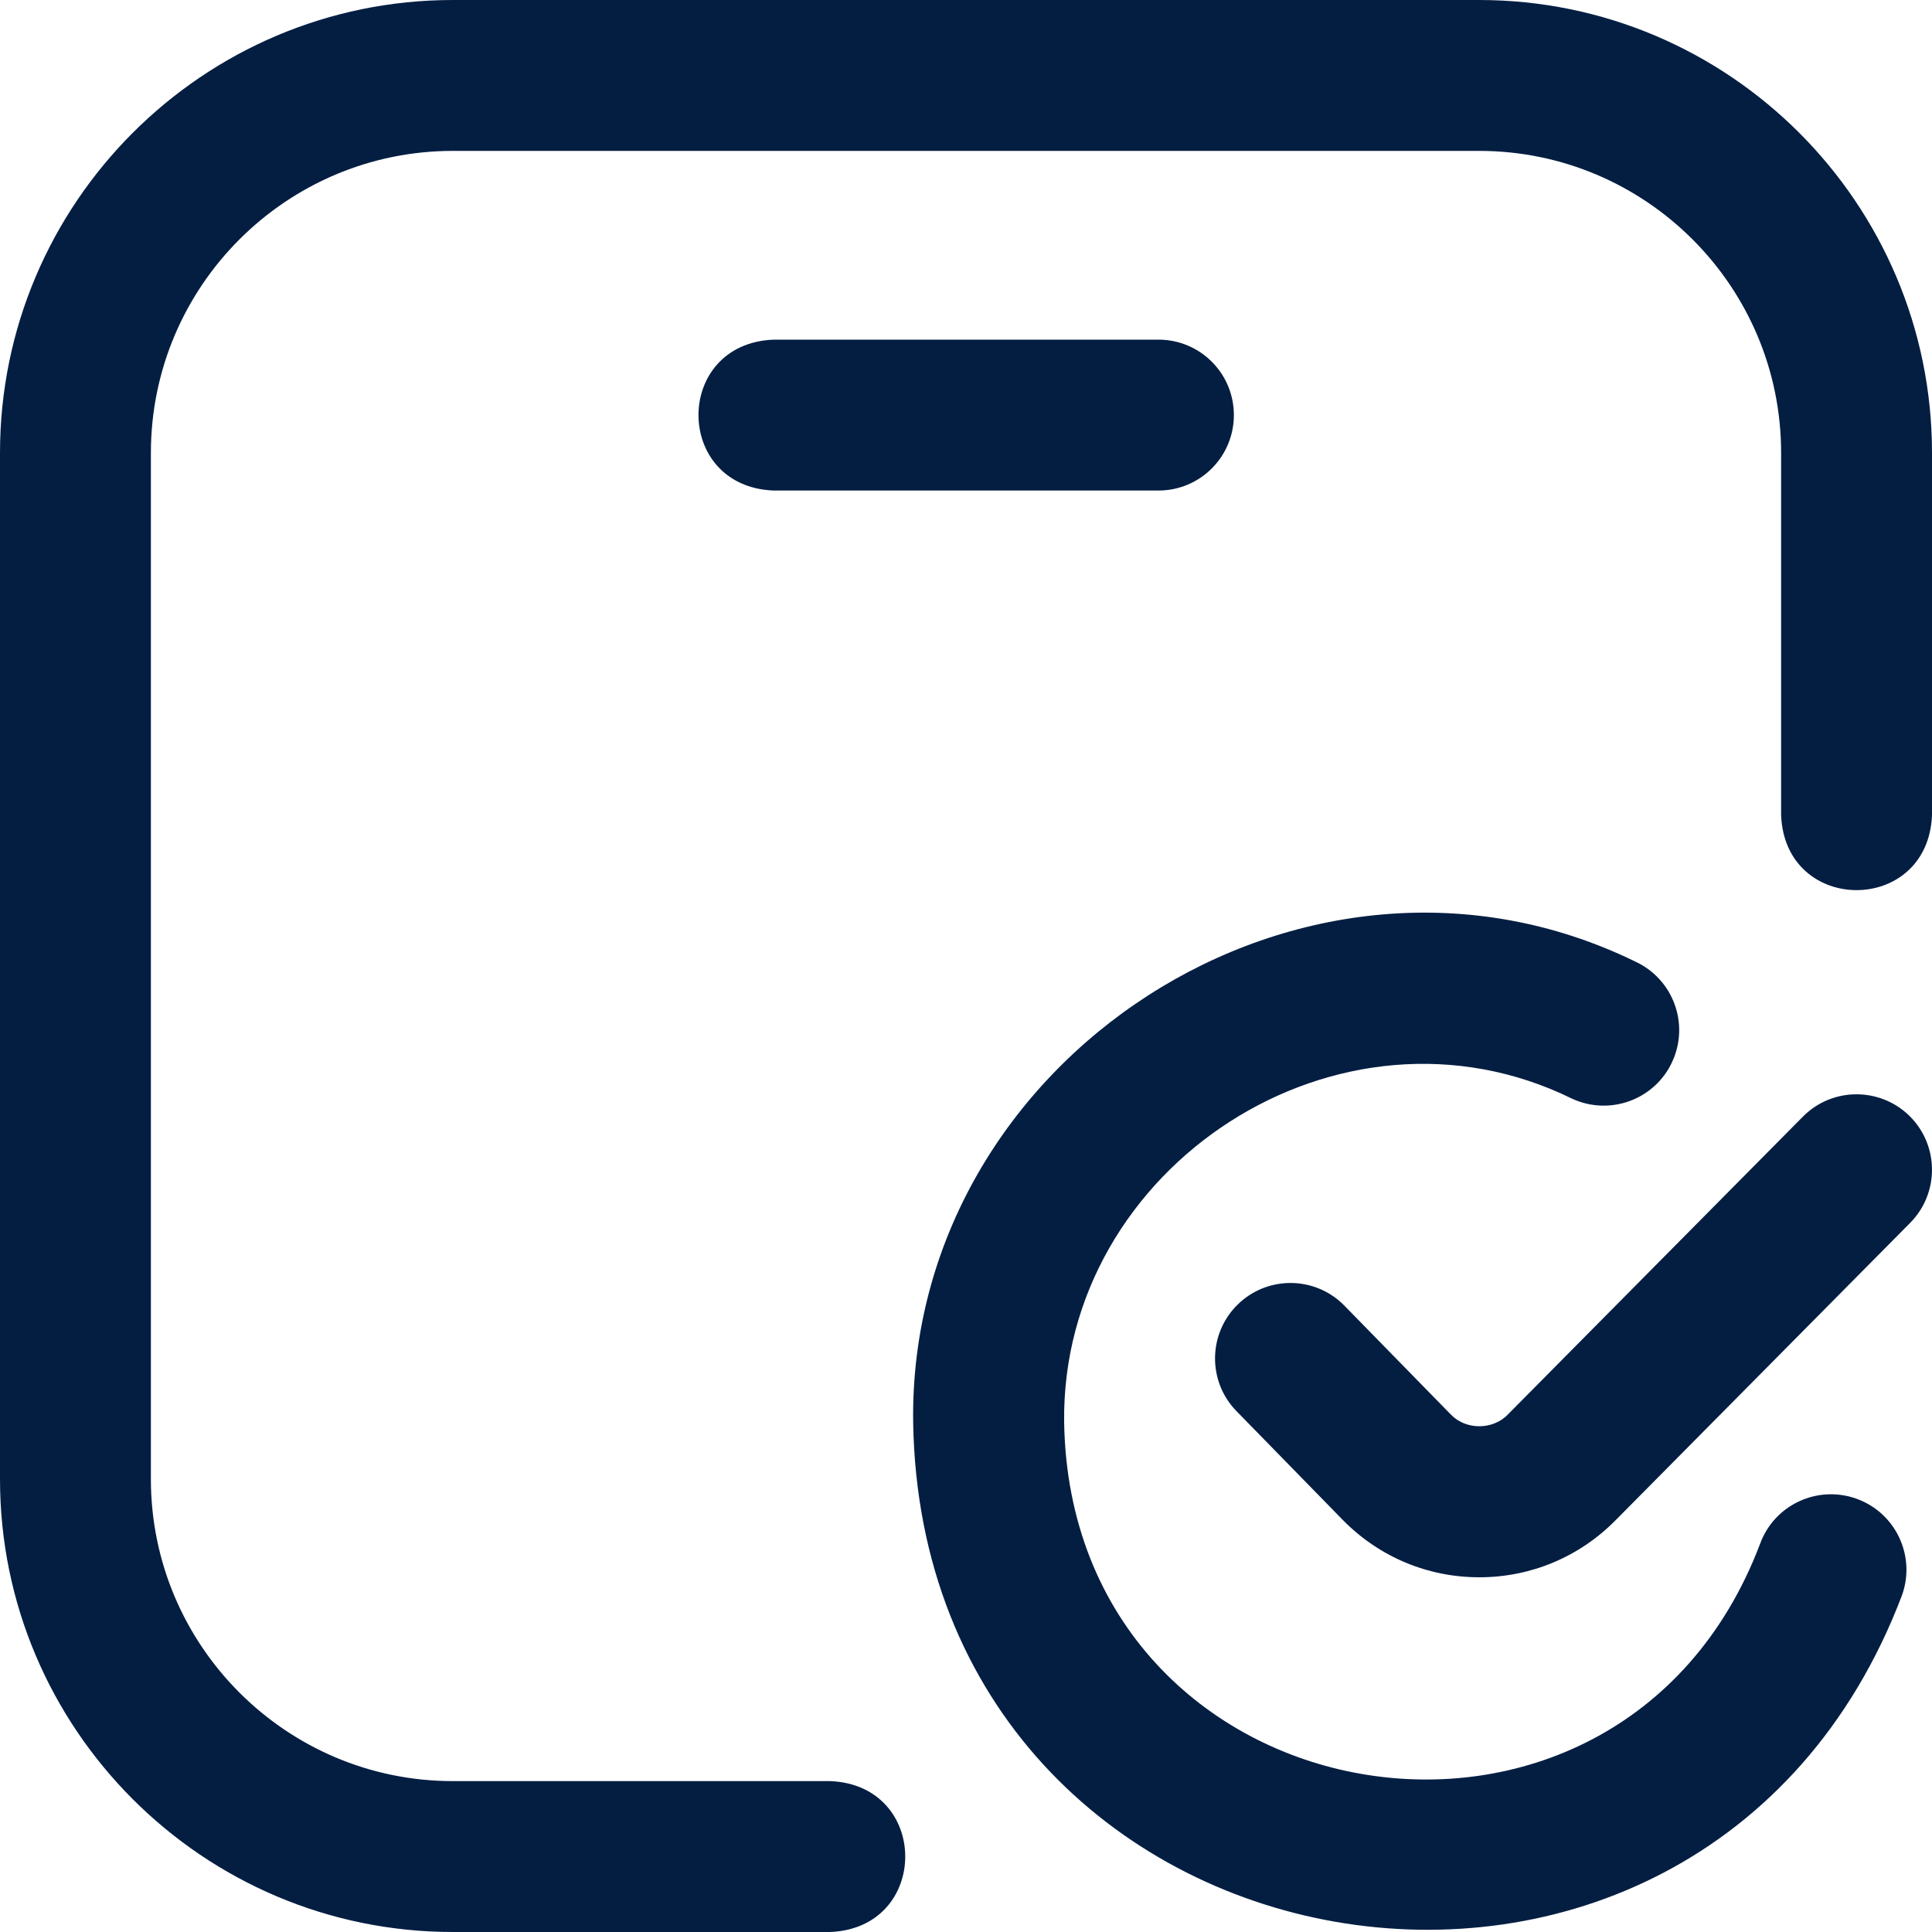
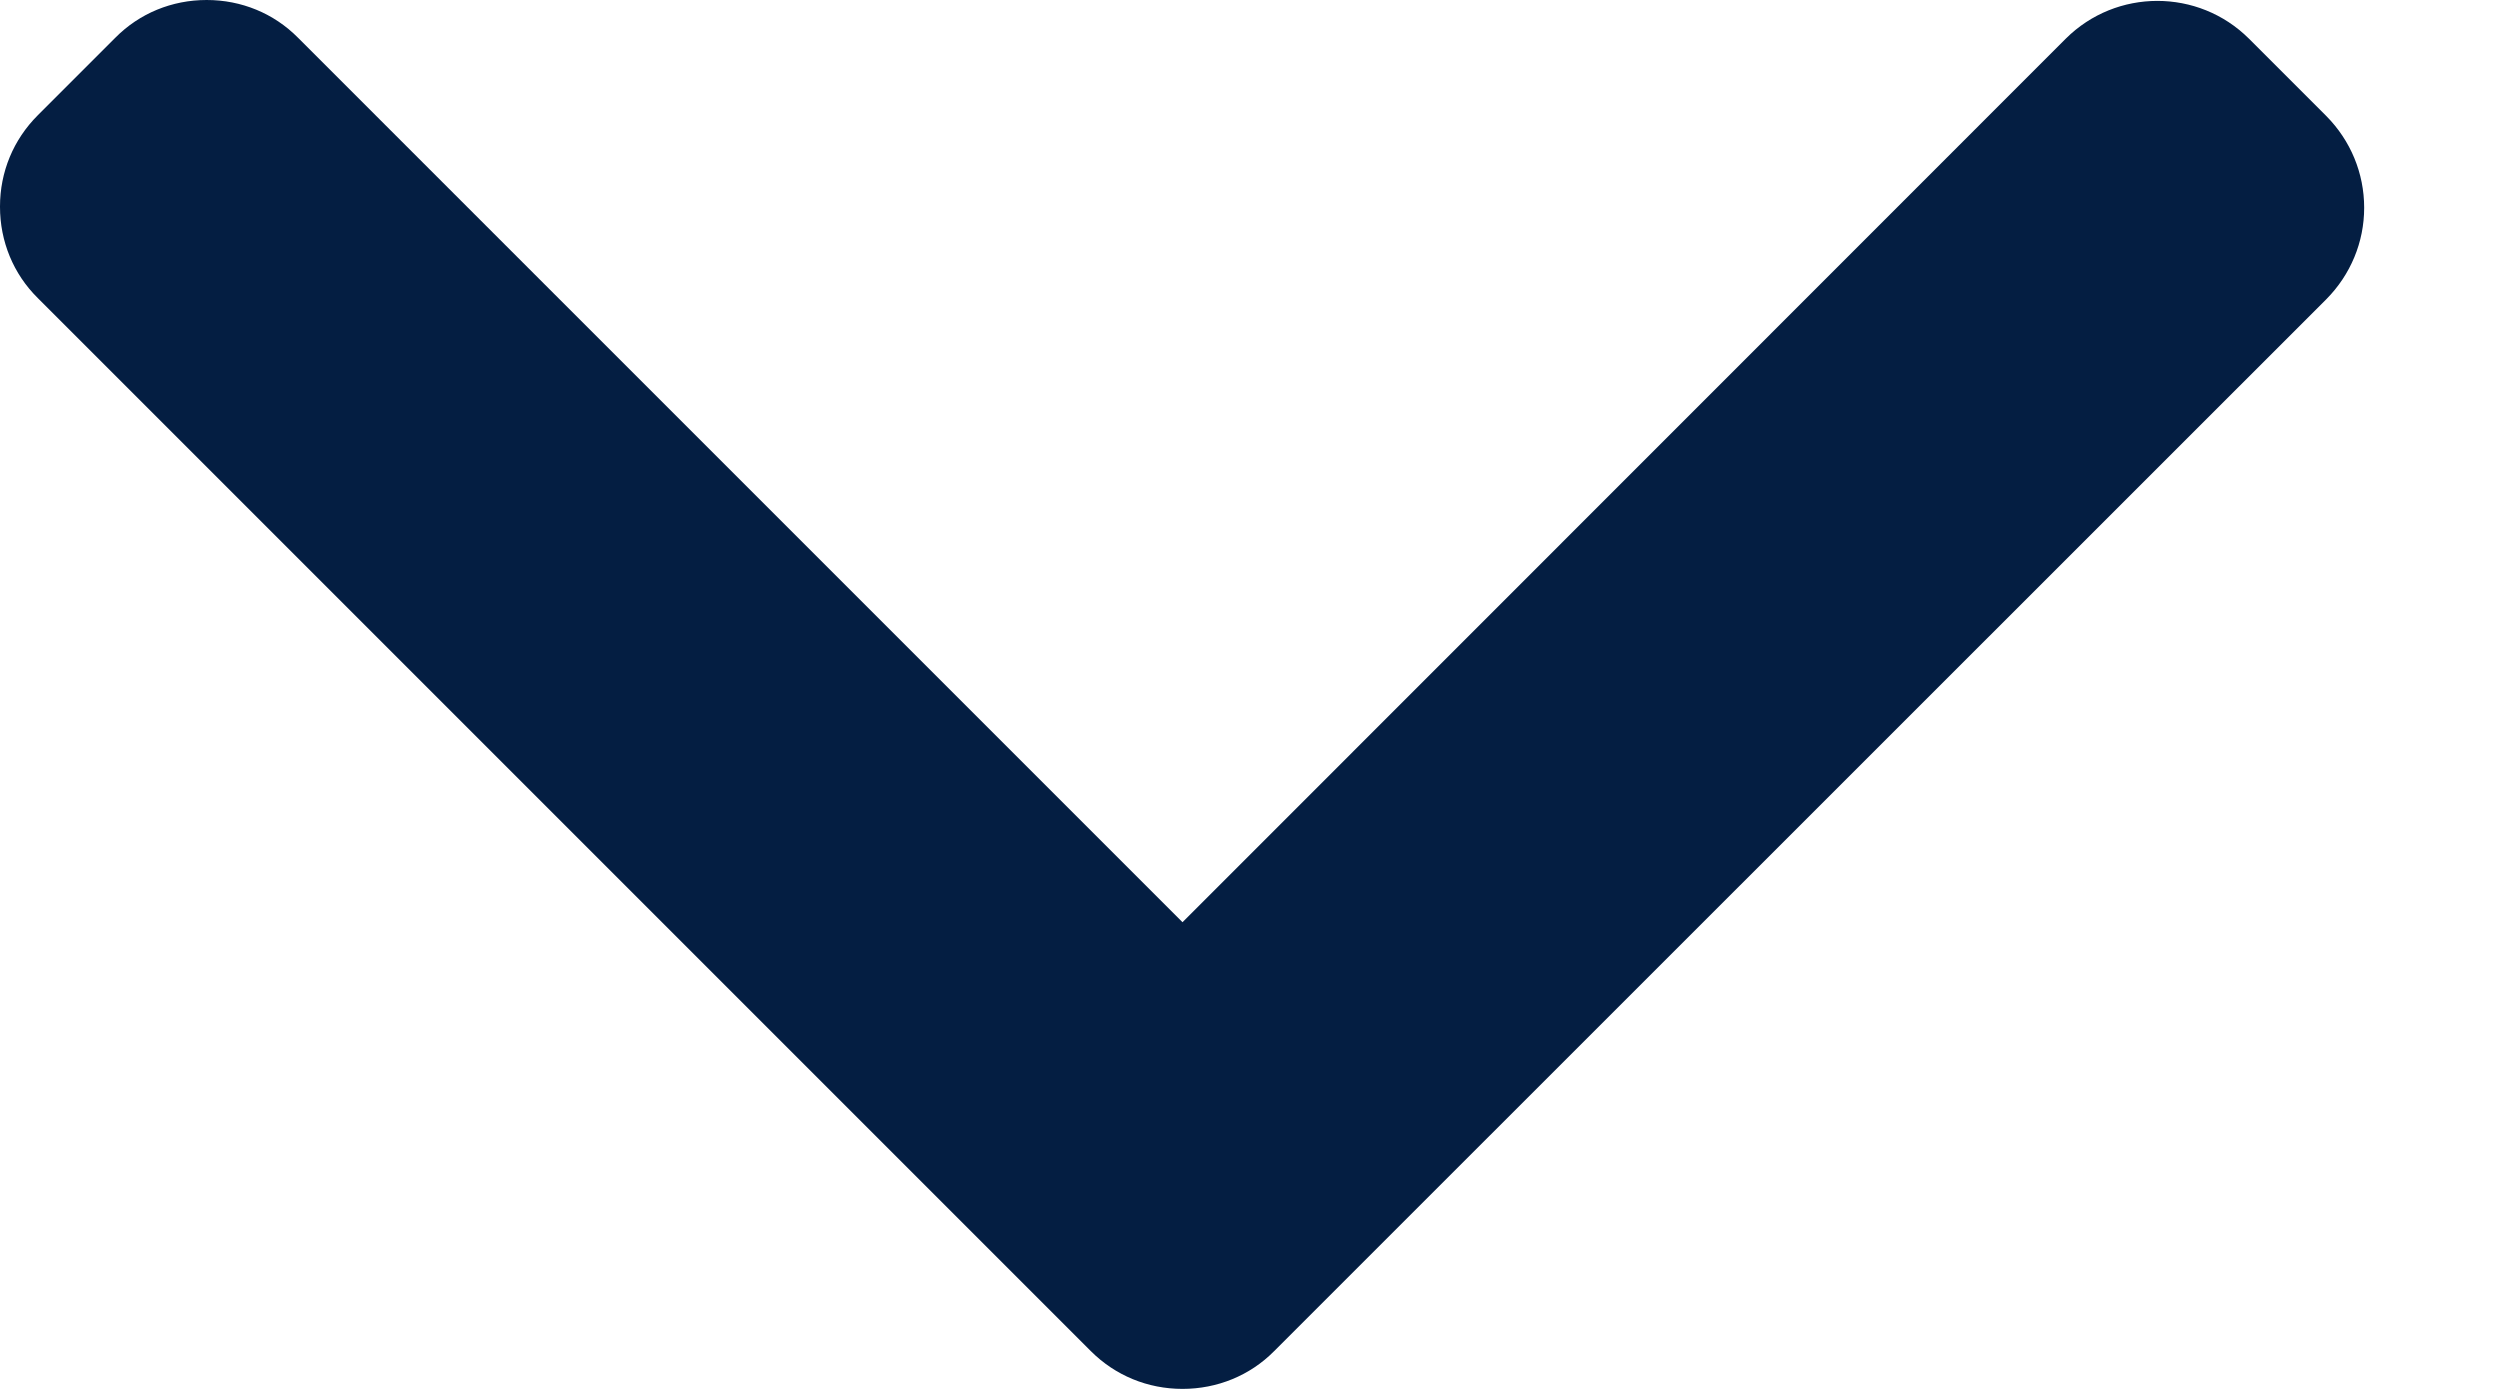
- <svg xmlns="http://www.w3.org/2000/svg" width="20" height="20" viewBox="0 0 20 20" fill="none">
-   <path d="M20 4.688V8.438C19.959 9.474 18.478 9.473 18.438 8.438V4.688C18.438 2.964 17.036 1.562 15.312 1.562H4.688C2.964 1.562 1.562 2.964 1.562 4.688V15.312C1.562 17.036 2.964 18.438 4.688 18.438H8.594C9.63 18.479 9.63 19.959 8.594 20H4.688C2.103 20 0 17.897 0 15.312V4.688C0 2.103 2.103 0 4.688 0H15.312C17.897 0 20 2.103 20 4.688ZM12.773 4.297C12.773 3.865 12.424 3.516 11.992 3.516H8.008C6.971 3.557 6.972 5.037 8.008 5.078H11.992C12.424 5.078 12.773 4.728 12.773 4.297ZM19.219 15.515C18.813 15.369 18.365 15.579 18.219 15.985C16.748 19.857 11.086 18.875 11.016 14.726C10.98 12.076 13.869 10.19 16.275 11.374C16.667 11.554 17.131 11.383 17.311 10.991C17.492 10.598 17.32 10.135 16.928 9.954C13.513 8.287 9.4 10.957 9.453 14.727C9.554 20.621 17.599 22.017 19.689 16.515C19.835 16.109 19.625 15.661 19.219 15.515ZM16.725 15.737L19.774 12.659C20.077 12.353 20.075 11.858 19.769 11.554C19.462 11.251 18.967 11.253 18.664 11.559L15.613 14.639C15.456 14.806 15.173 14.806 15.017 14.641L13.918 13.517C13.617 13.208 13.122 13.202 12.813 13.504C12.505 13.805 12.499 14.3 12.8 14.608L13.901 15.735C14.278 16.118 14.78 16.328 15.314 16.328C15.848 16.328 16.35 16.117 16.725 15.737Z" fill="#041E42" />
+ <svg xmlns="http://www.w3.org/2000/svg" width="9" height="5" viewBox="0 0 9 5" fill="none">
+   <path d="M4.587 4.864L8.375 1.077C8.462 0.989 8.511 0.872 8.511 0.748C8.511 0.623 8.462 0.506 8.375 0.418L8.096 0.139C7.914 -0.042 7.619 -0.042 7.437 0.139L4.257 3.32L1.073 0.136C0.986 0.048 0.869 -3.34045e-07 0.744 -3.39492e-07C0.619 -3.44945e-07 0.502 0.048 0.415 0.136L0.136 0.415C0.048 0.503 -2.29153e-05 0.619 -2.29207e-05 0.744C-2.29262e-05 0.869 0.048 0.986 0.136 1.073L3.927 4.864C4.015 4.952 4.132 5 4.257 5C4.382 5 4.5 4.952 4.587 4.864Z" fill="#041E42" />
</svg>
